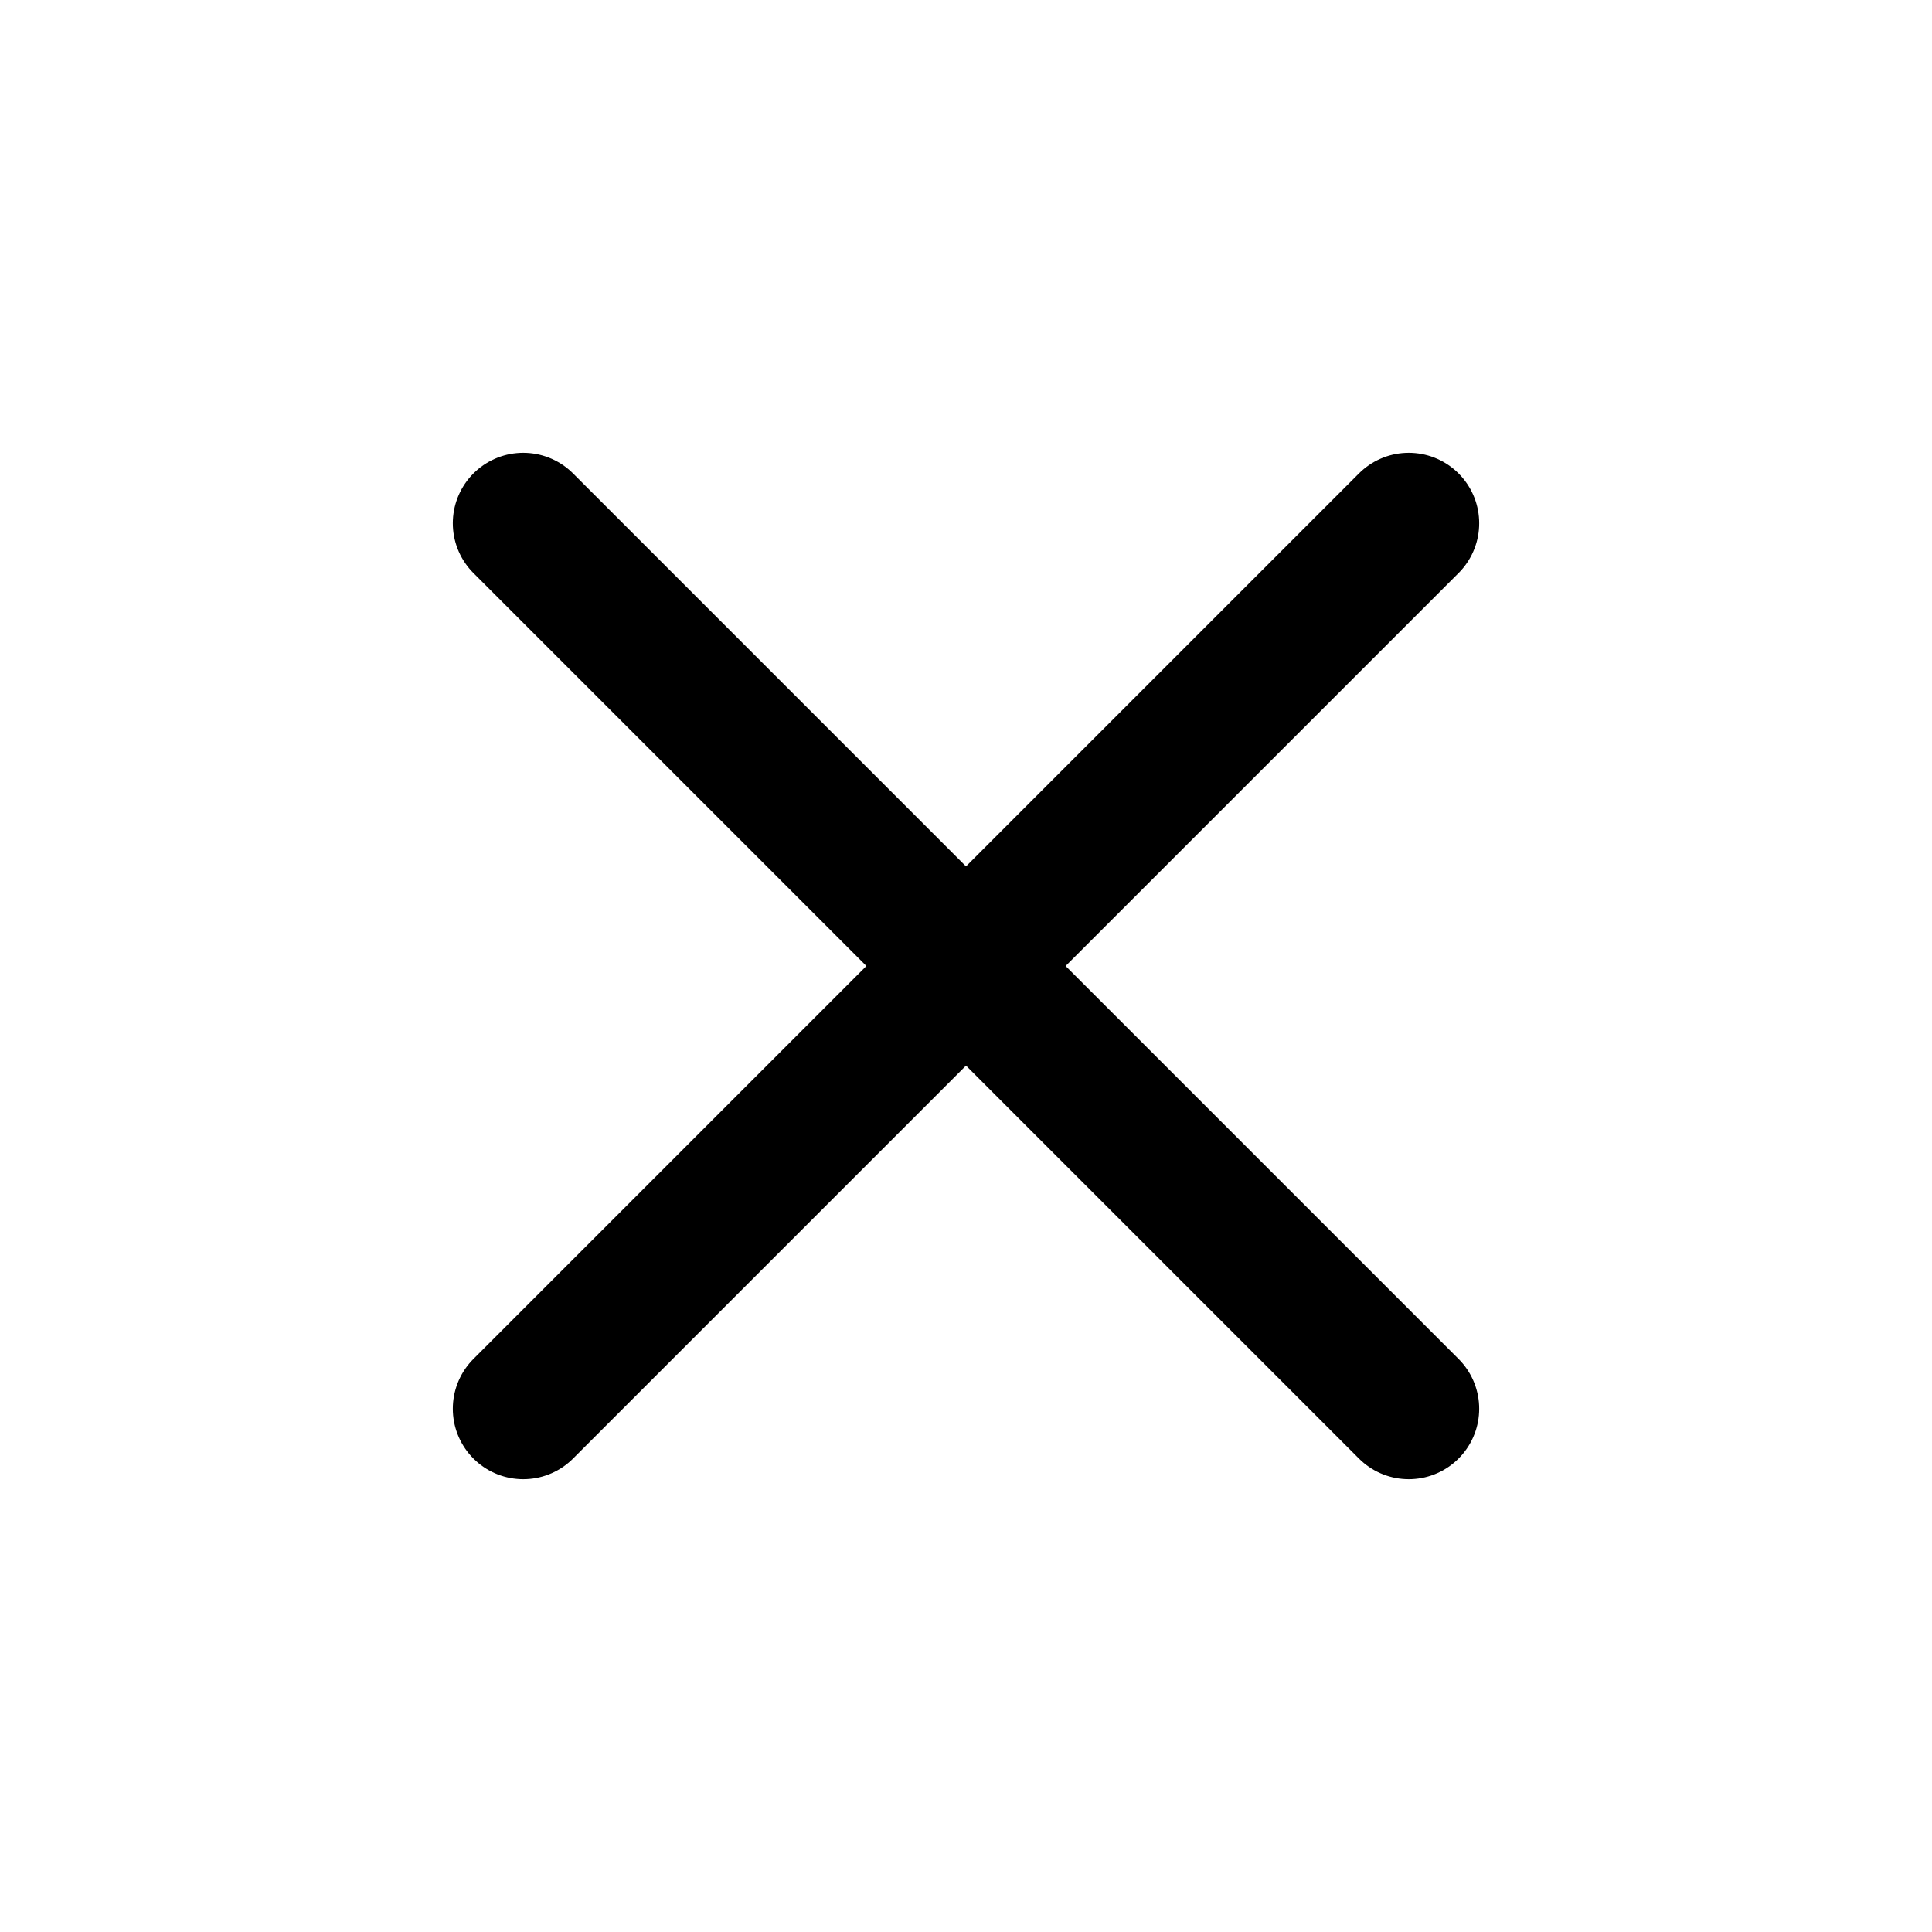
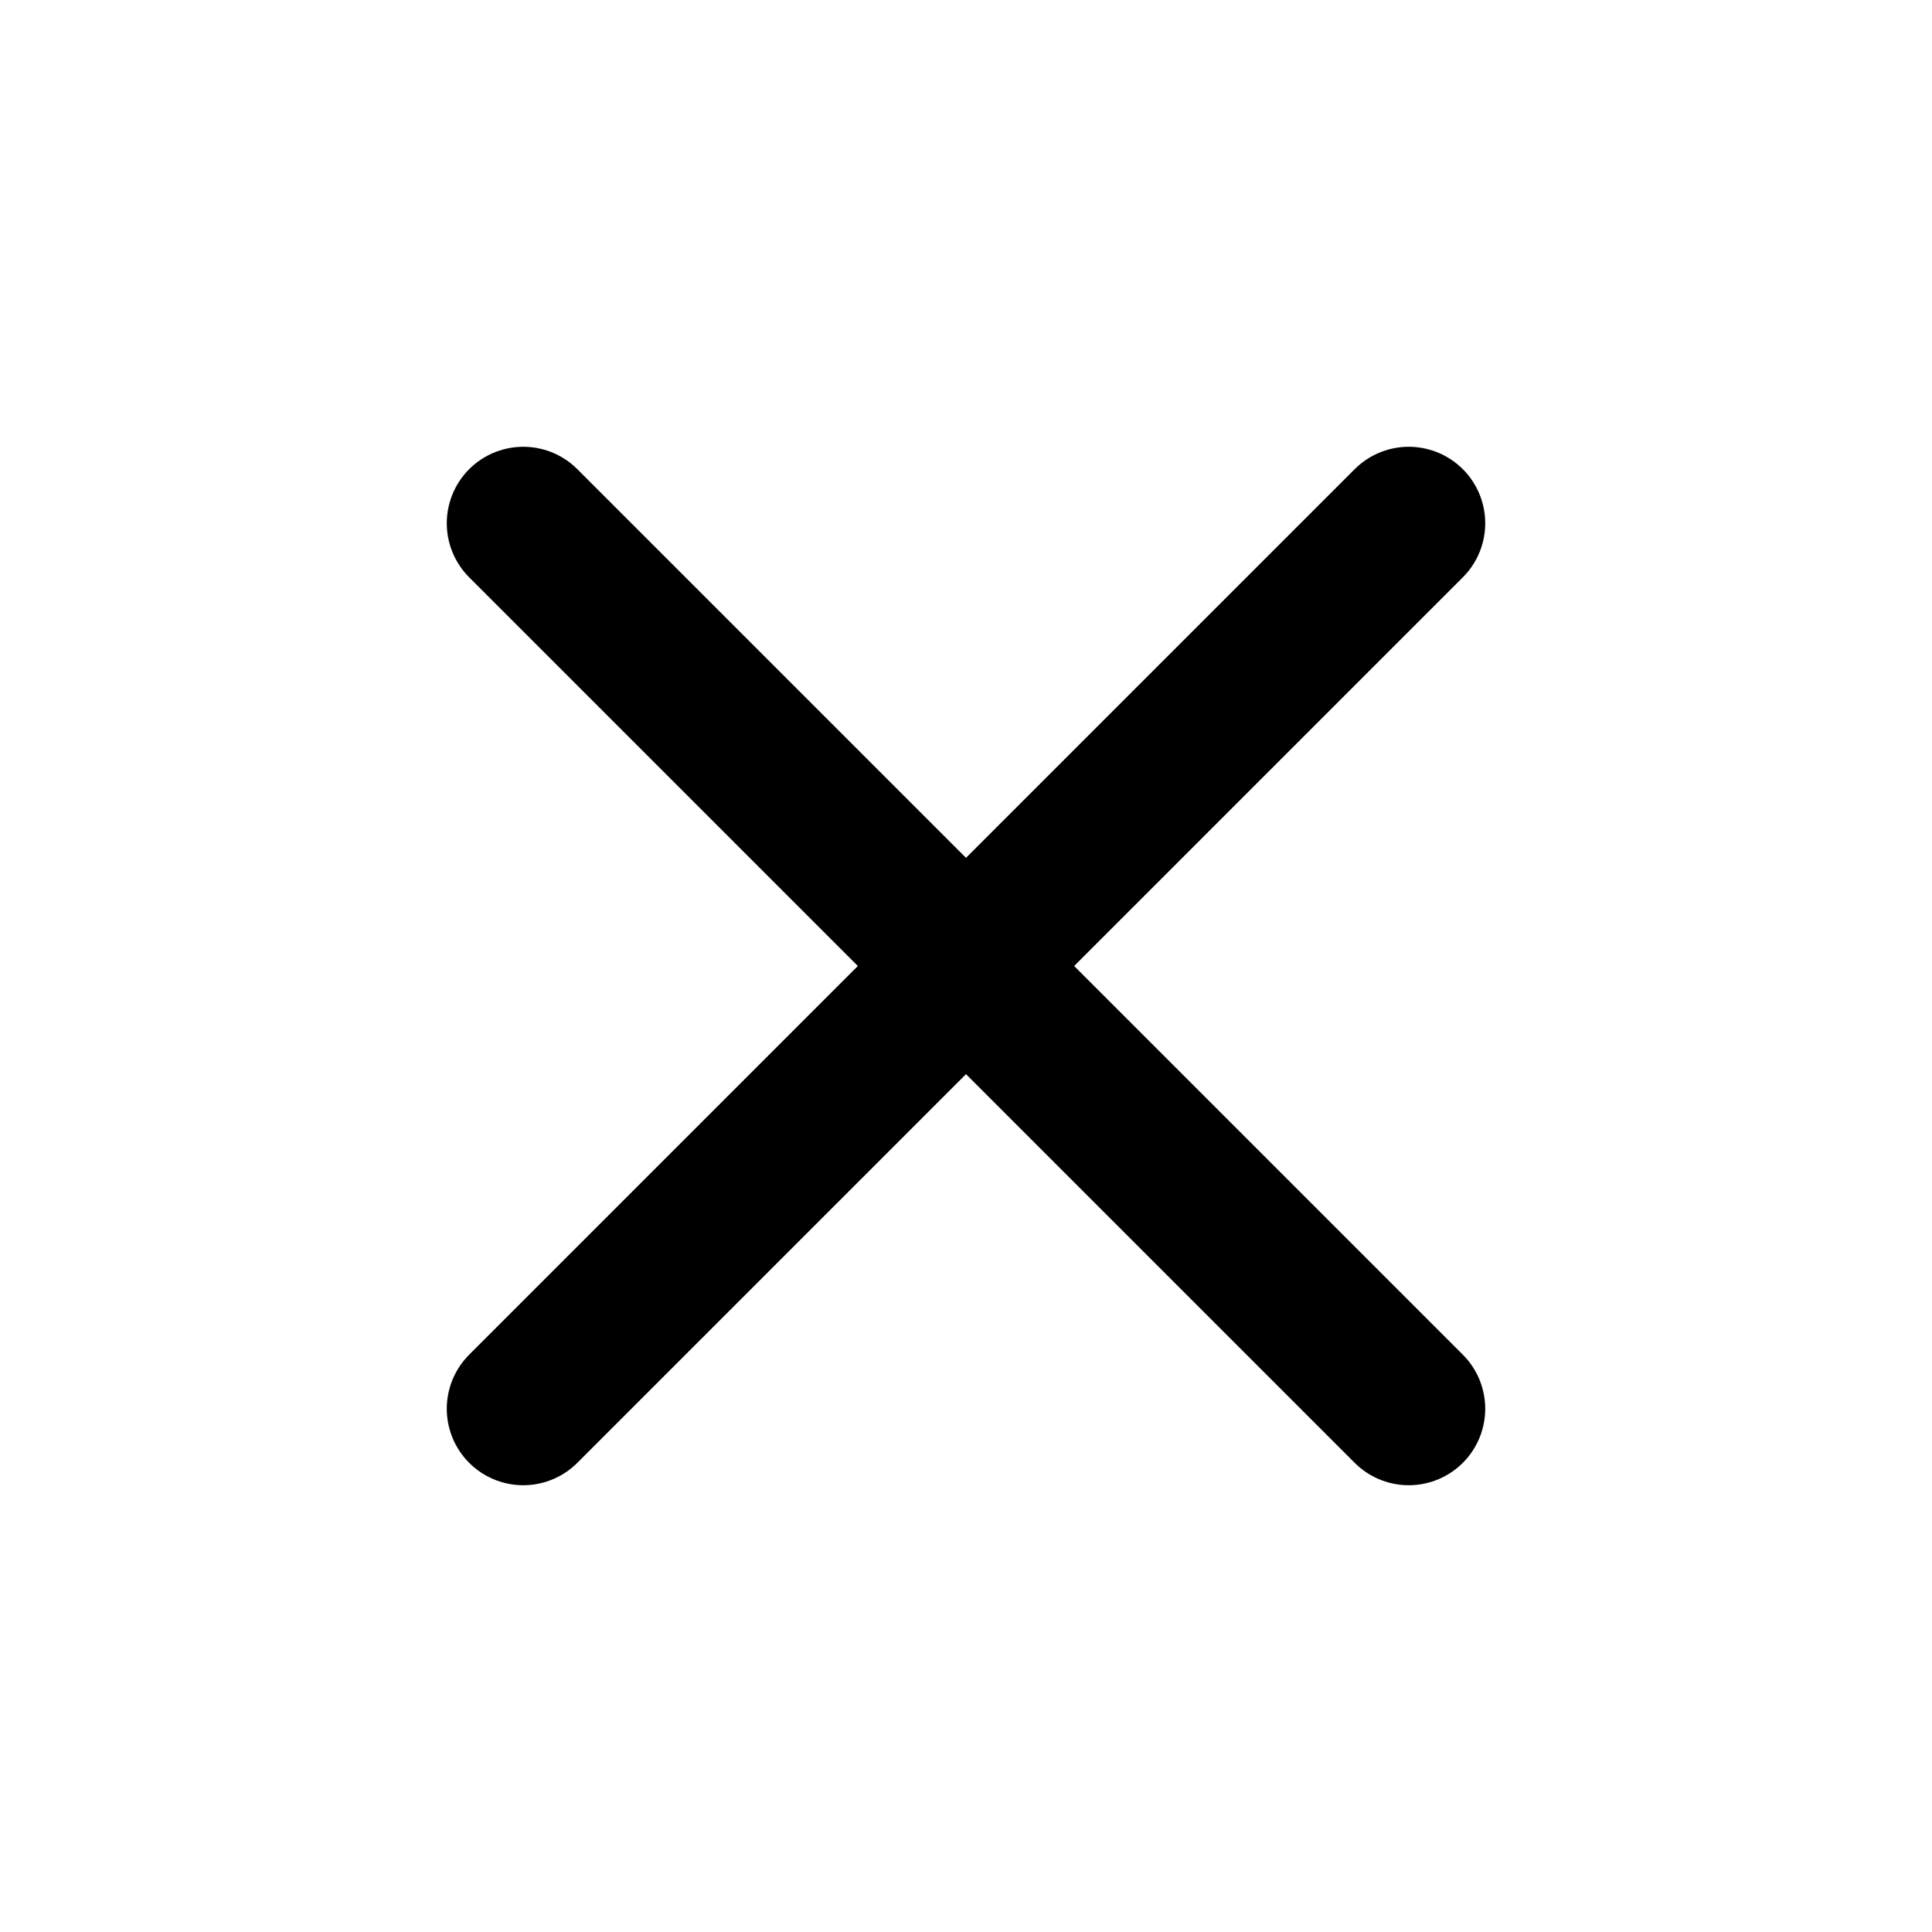
- <svg xmlns="http://www.w3.org/2000/svg" width="24" height="24" viewBox="0 0 24 24" fill="none" stroke="#000" stroke-width="1.75" stroke-linecap="round" stroke-linejoin="round">
+ <svg xmlns="http://www.w3.org/2000/svg" width="24" height="24" viewBox="0 0 24 24" fill="none" stroke="#000" stroke-width="1.9" stroke-linecap="round" stroke-linejoin="round">
  <path d="M6.5 6.5l11 11M17.5 6.5l-11 11" />
</svg>
